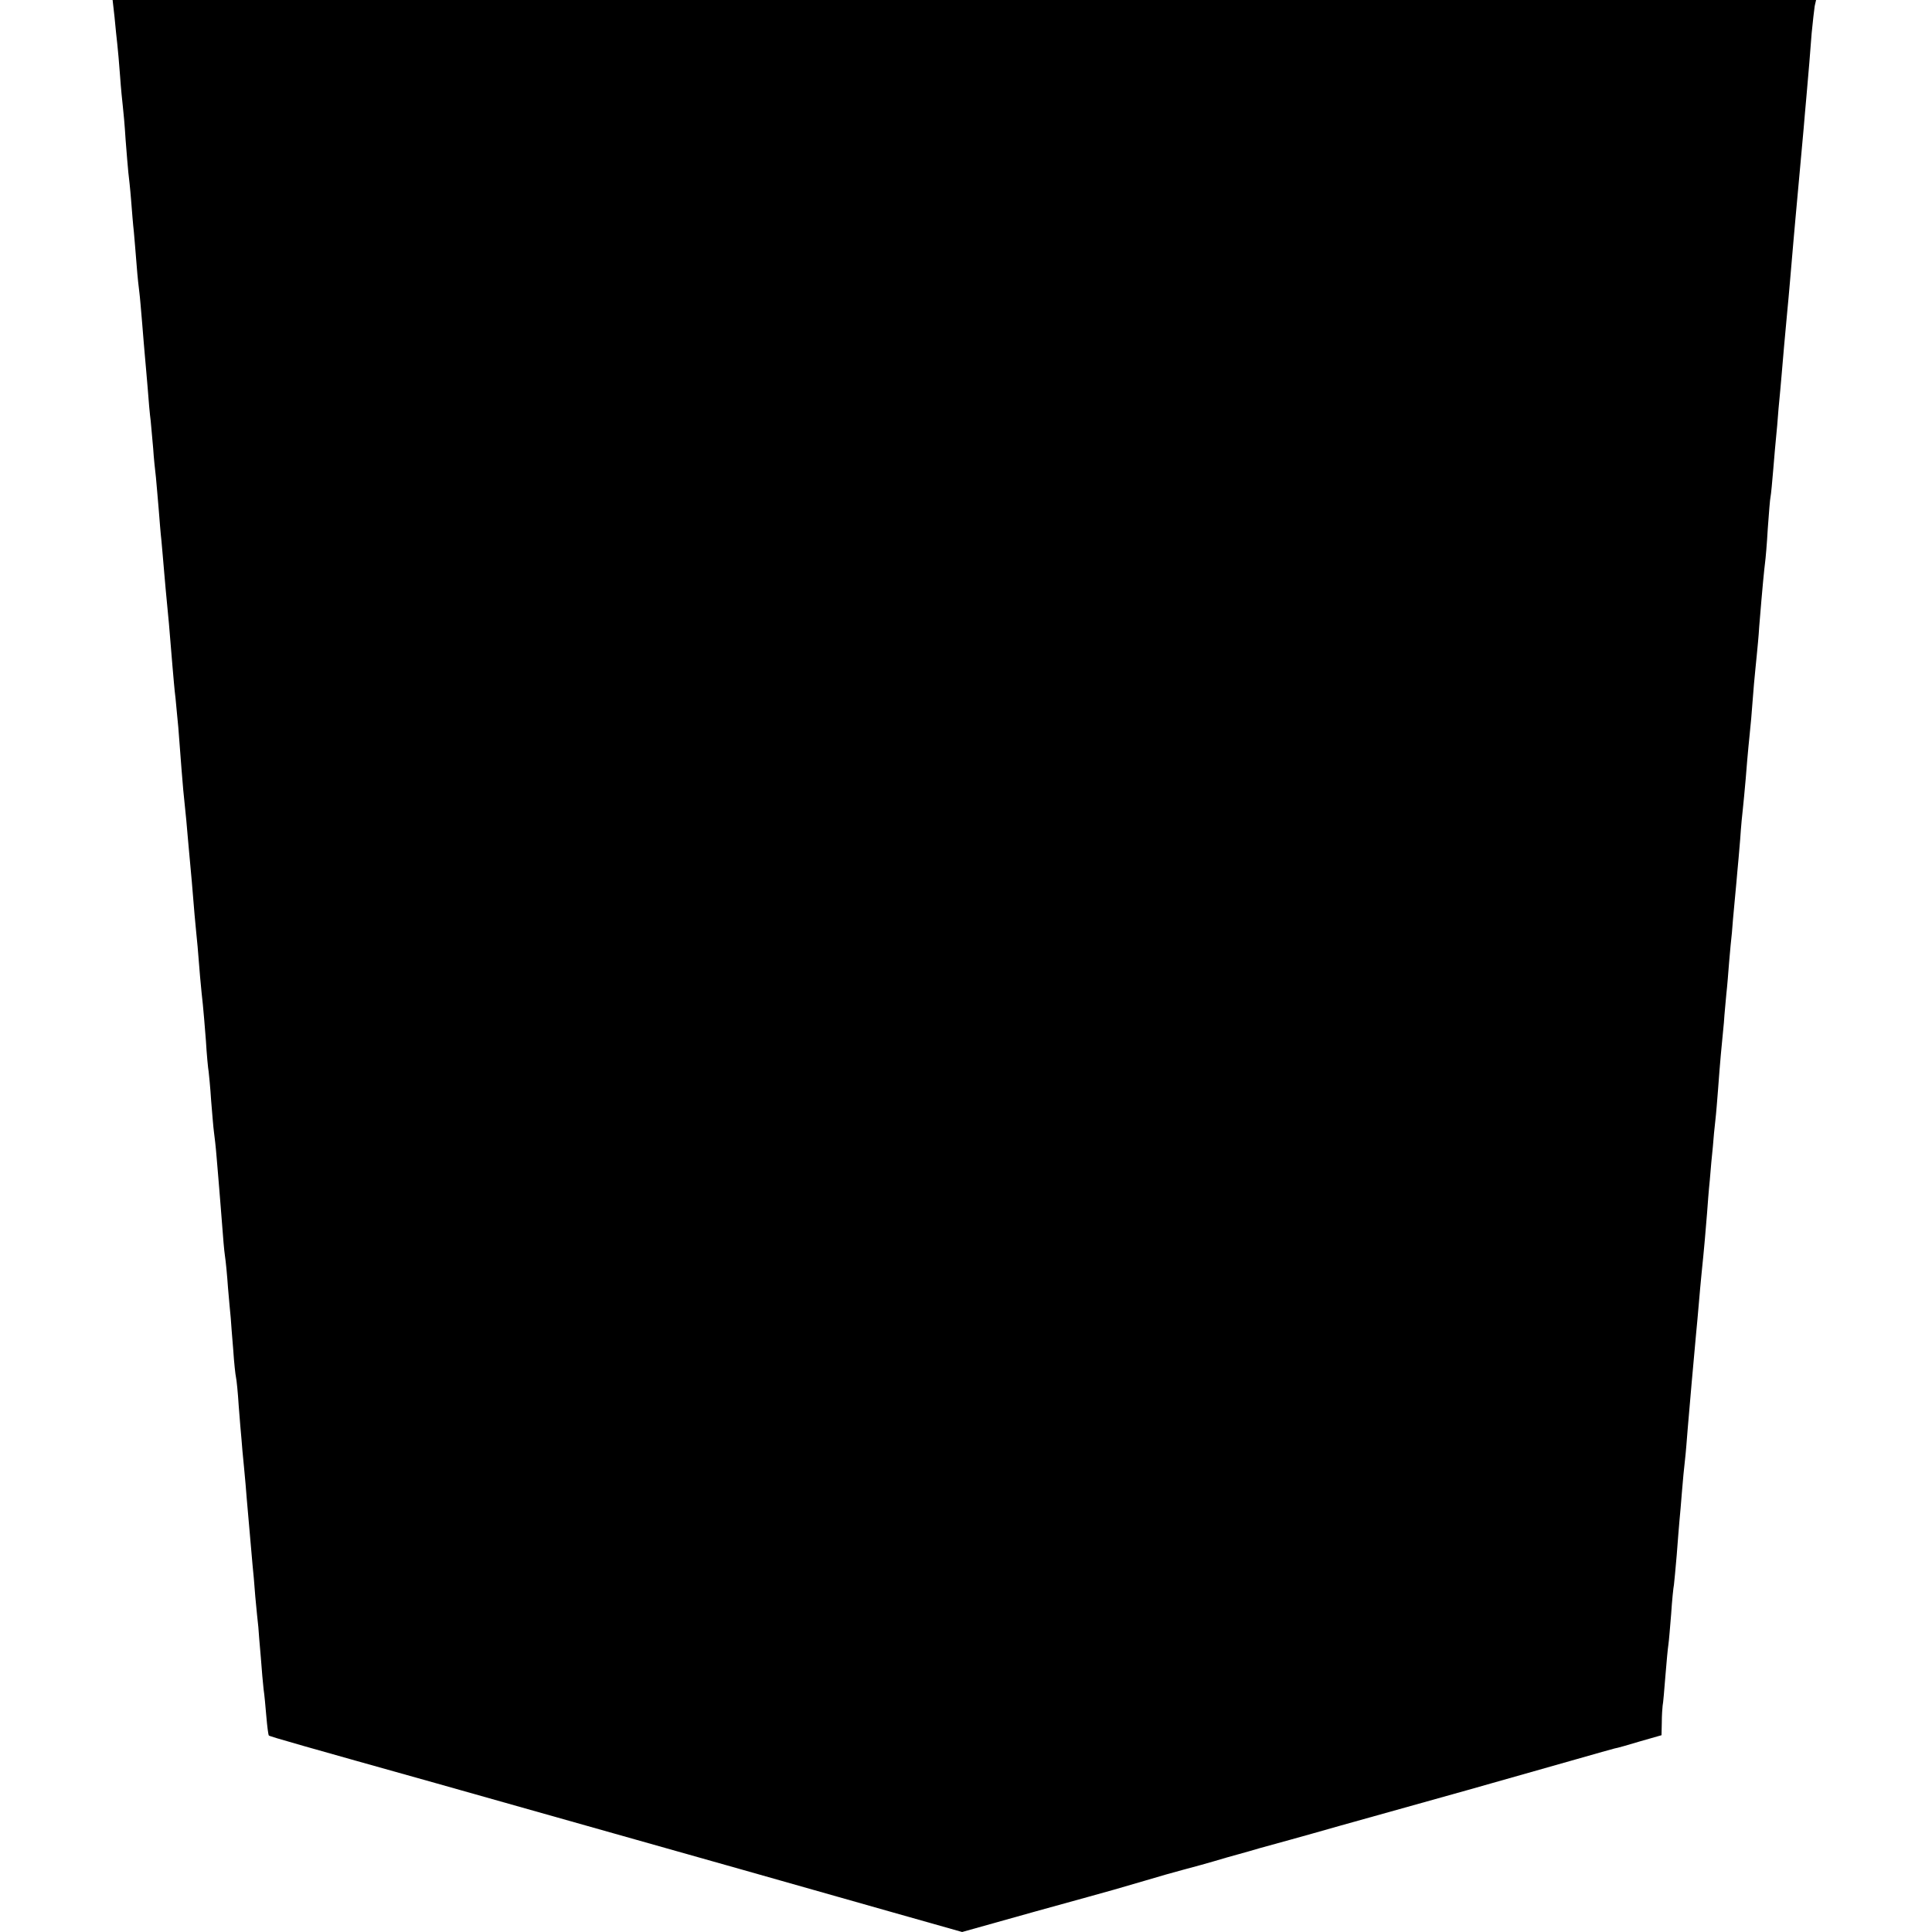
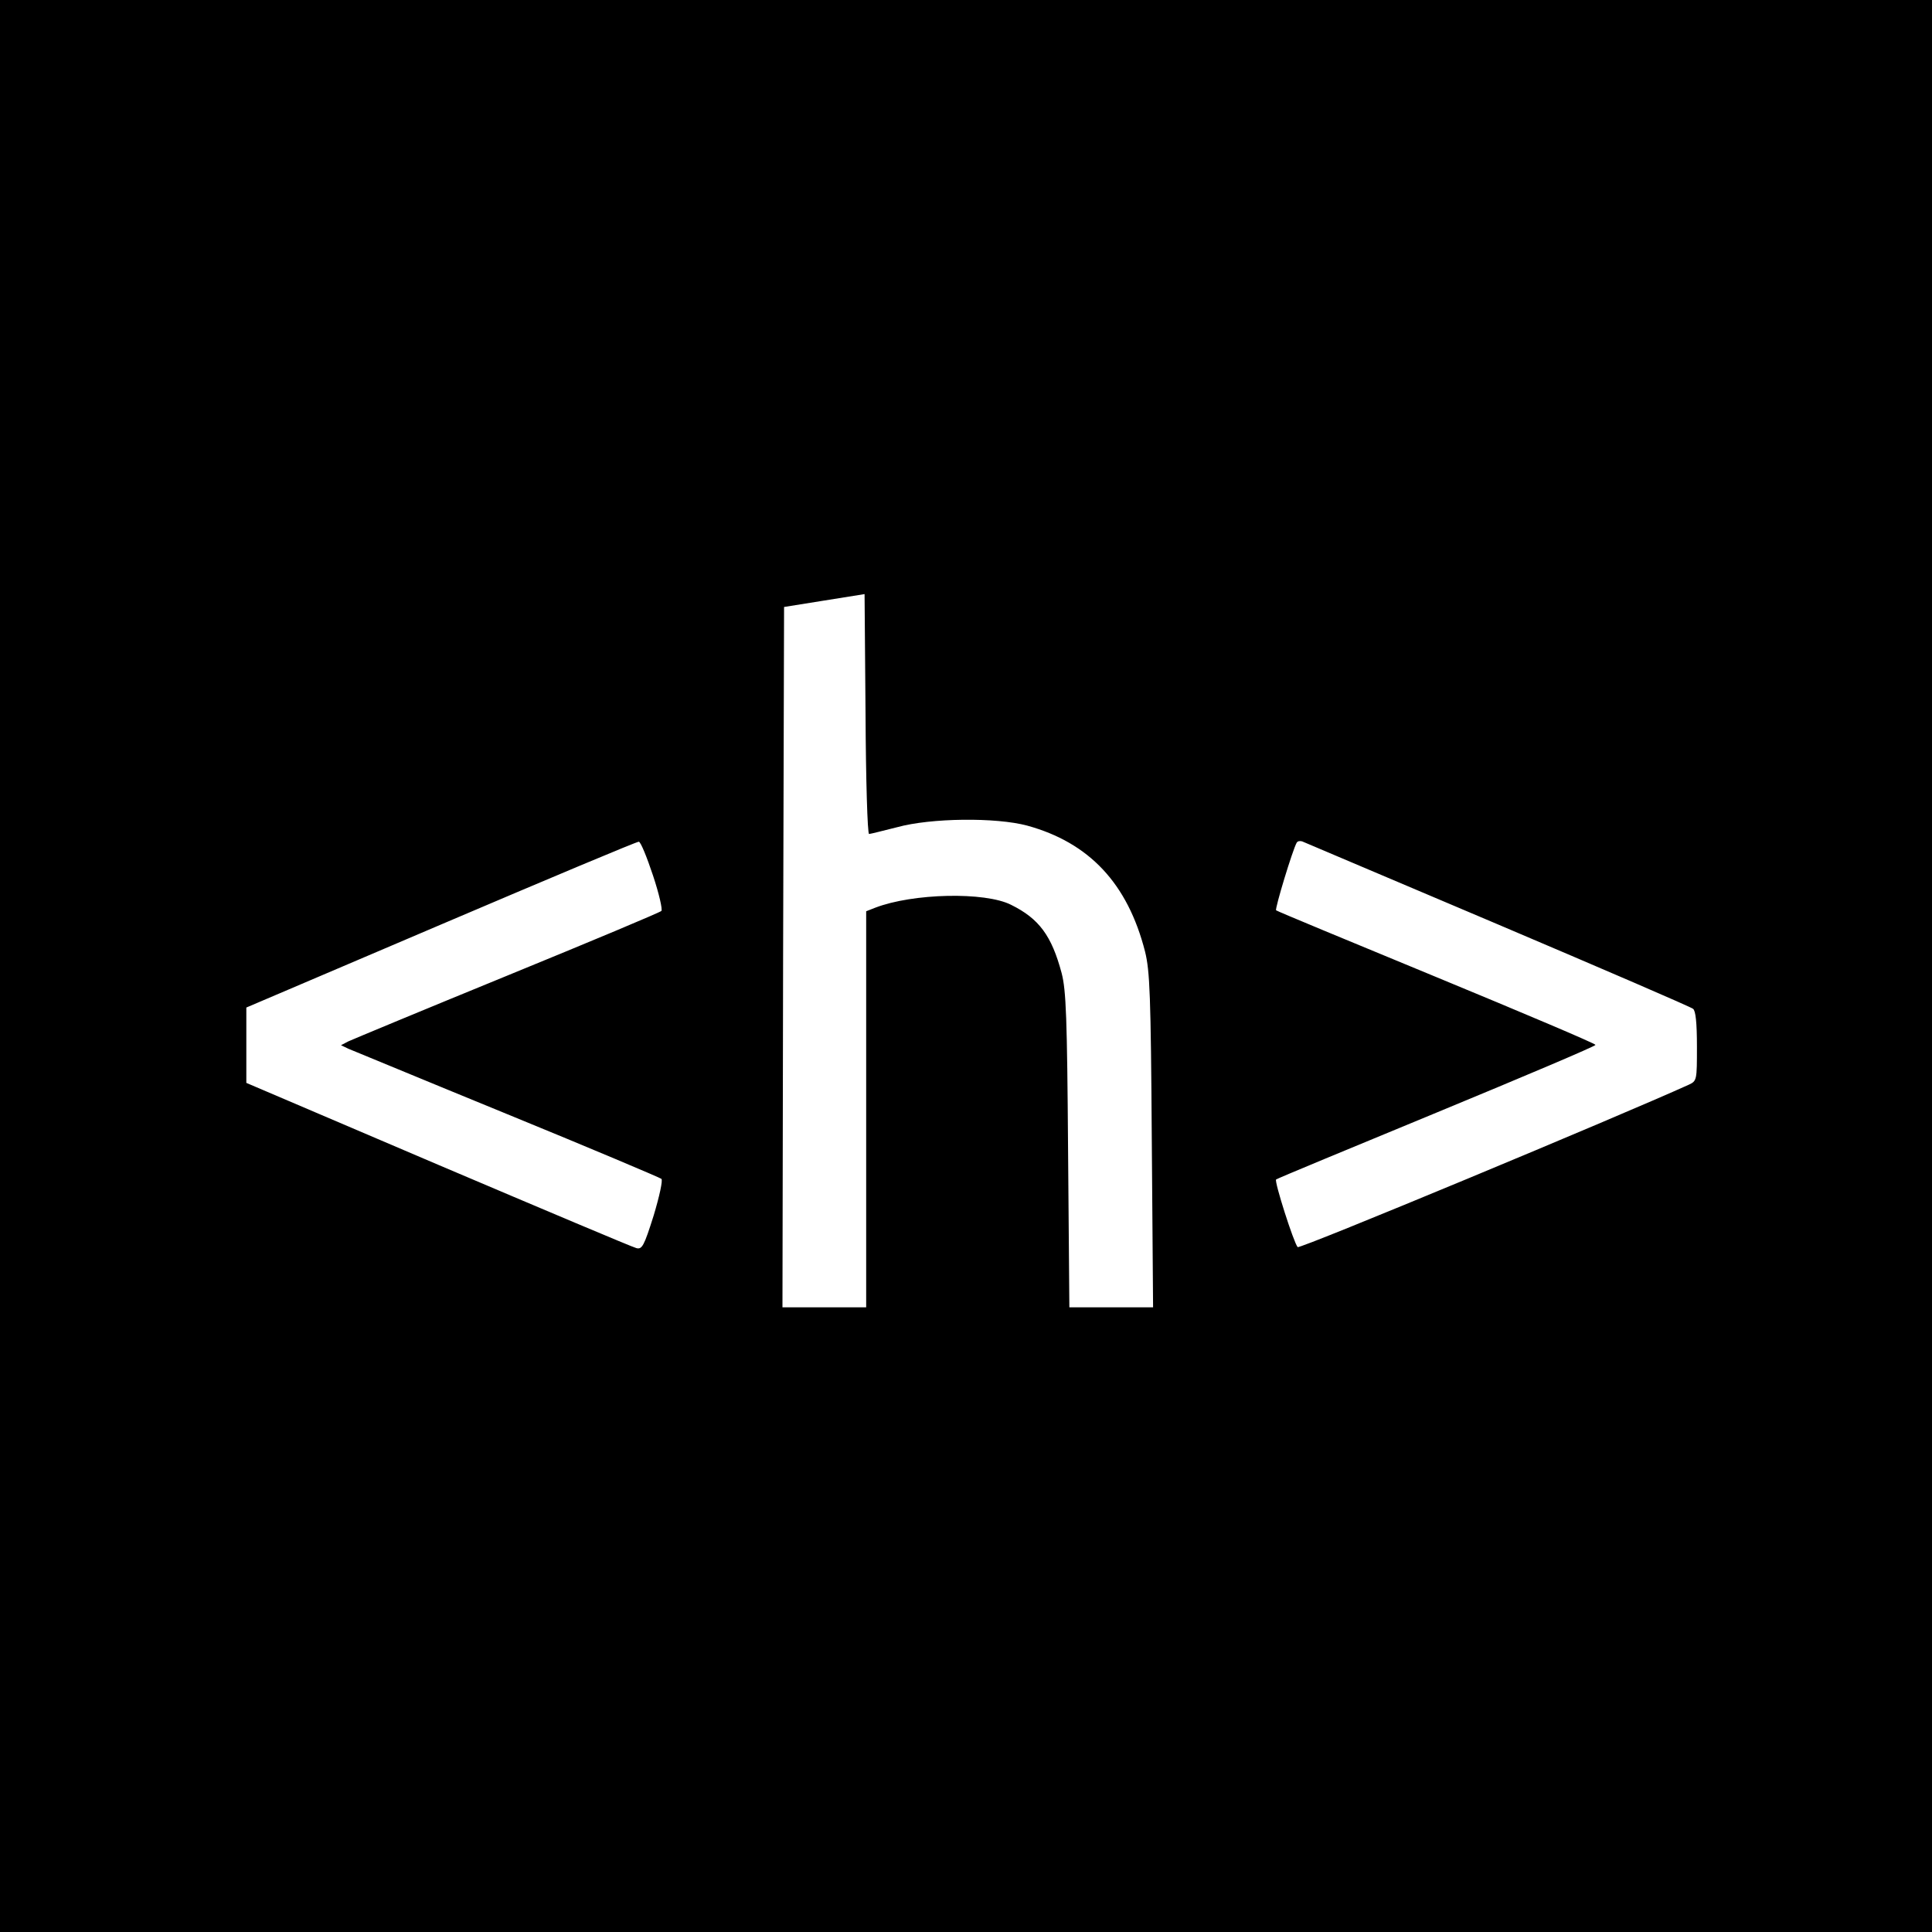
- <svg xmlns="http://www.w3.org/2000/svg" version="1.0" width="700pt" height="700pt" viewBox="0 0 700 700" preserveAspectRatio="xMidYMid meet">
-   <g transform="translate(0,700) scale(0.1,-0.1)" fill="#000000" stroke="none">
-     <path d="M415 6938 c3 -35 8 -79 10 -98 2 -19 7 -71 10 -115 3 -44 8 -93 10 -110 2 -16 7 -70 10 -120 4 -49 8 -103 10 -120 2 -16 7 -61 10 -100 3 -38 7 -90 10 -115 2 -25 7 -79 10 -120 3 -41 8 -86 10 -100 2 -14 6 -63 10 -110 4 -47 8 -101 10 -120 2 -19 6 -71 10 -115 3 -44 8 -98 11 -120 2 -22 6 -67 9 -100 2 -33 7 -80 10 -105 2 -25 7 -76 10 -115 3 -38 7 -90 10 -115 2 -25 7 -76 10 -115 3 -38 8 -88 10 -110 4 -37 8 -83 20 -230 3 -33 7 -85 11 -115 3 -30 7 -77 10 -105 11 -147 14 -181 18 -228 3 -29 8 -78 11 -109 3 -32 7 -83 10 -113 7 -72 13 -144 20 -230 4 -38 8 -90 11 -115 2 -25 6 -74 9 -110 3 -36 8 -81 10 -100 2 -19 7 -78 11 -130 3 -52 8 -103 10 -113 1 -9 6 -56 9 -105 4 -48 8 -98 10 -112 2 -14 7 -56 10 -95 3 -38 8 -92 10 -120 2 -27 7 -84 10 -125 3 -41 7 -91 10 -110 3 -19 8 -71 11 -115 4 -44 8 -93 10 -110 1 -16 5 -68 9 -115 3 -47 8 -92 10 -100 2 -8 7 -55 10 -105 4 -49 8 -103 10 -120 1 -16 5 -61 9 -100 4 -38 8 -90 10 -115 7 -83 18 -205 21 -240 2 -19 7 -71 10 -115 4 -44 9 -93 11 -110 1 -16 5 -66 9 -110 3 -44 8 -96 10 -115 3 -19 7 -64 10 -99 3 -36 7 -66 9 -69 4 -4 135 -41 606 -173 114 -32 794 -224 1105 -312 165 -47 413 -117 550 -156 l251 -71 264 74 c146 40 274 76 285 79 11 3 61 18 110 32 50 15 113 33 140 40 28 7 100 27 160 45 61 17 115 32 120 34 72 20 129 35 290 81 105 29 314 88 465 130 151 43 329 93 395 112 66 19 127 36 135 38 8 1 50 13 93 26 l77 22 1 46 c0 25 2 53 3 61 2 8 6 57 10 107 4 51 9 103 11 115 2 13 6 63 10 111 3 48 8 96 10 105 1 9 6 58 10 107 4 50 8 106 10 125 2 19 6 67 9 105 3 39 8 90 11 115 3 25 7 77 10 115 6 73 22 254 30 340 3 28 7 77 10 110 3 33 7 83 10 110 9 86 16 168 20 220 2 28 6 82 10 120 3 39 8 93 11 120 2 28 6 70 9 95 3 25 7 77 10 115 3 39 7 95 10 125 3 30 8 82 11 115 2 33 7 80 9 105 3 25 7 77 10 115 3 39 8 86 10 105 1 19 6 71 10 115 4 44 9 94 10 110 2 17 6 68 10 114 3 47 8 97 10 113 2 16 6 63 10 106 3 42 8 95 10 117 2 22 7 68 10 102 3 35 7 91 10 125 3 35 8 81 10 103 2 22 7 69 9 105 12 148 18 206 21 230 2 14 7 70 10 125 4 55 8 107 10 115 2 9 6 54 10 101 4 46 8 98 10 114 2 17 6 64 9 105 4 41 9 95 11 120 2 25 6 72 9 105 3 33 8 87 11 120 3 33 8 83 10 110 12 142 16 184 20 230 11 124 25 271 30 330 2 28 7 79 10 115 9 103 13 150 19 230 4 41 9 85 11 98 l5 22 -3086 0 -3086 0 7 -62z" />
+ <svg xmlns="http://www.w3.org/2000/svg" version="1.0" width="600pt" height="600pt" viewBox="0 0 600 600" preserveAspectRatio="xMidYMid meet">
+   <g transform="translate(0,600) scale(0.1,-0.1)" fill="#000000" stroke="none">
+     <path d="M0 3000 l0 -3000 3000 0 3000 0 0 3000 0 3000 -3000 0 -3000 0 0 -3000z m2699 410 c4 0 43 10 87 21 105 29 307 31 404 5 193 -53 312 -180 366 -391 15 -61 18 -134 21 -587 l4 -518 -130 0 -130 0 -4 488 c-3 413 -6 496 -20 550 -31 116 -70 169 -157 212 -81 41 -305 36 -422 -9 l-28 -11 0 -615 0 -615 -130 0 -130 0 2 1087 3 1088 125 20 125 20 3 -372 c1 -205 6 -373 11 -373z m-671 -129 c19 -57 30 -106 26 -110 -5 -5 -220 -95 -479 -201 -259 -106 -480 -198 -493 -204 l-23 -12 23 -11 c13 -5 234 -97 493 -203 259 -106 474 -197 479 -201 5 -4 -6 -54 -24 -114 -30 -95 -36 -106 -54 -101 -12 3 -289 120 -616 259 l-595 254 0 117 0 117 605 258 c333 142 609 258 614 257 6 -1 25 -48 44 -105z m2622 -151 c327 -139 601 -257 608 -263 8 -6 12 -43 12 -117 0 -105 0 -107 -26 -119 -214 -97 -1208 -511 -1214 -504 -12 13 -73 204 -67 210 3 3 228 96 499 208 271 112 493 206 493 210 0 4 -222 98 -493 210 -271 112 -496 205 -499 208 -4 5 51 187 64 210 3 5 10 6 17 4 6 -3 279 -118 606 -257z" />
  </g>
</svg>
